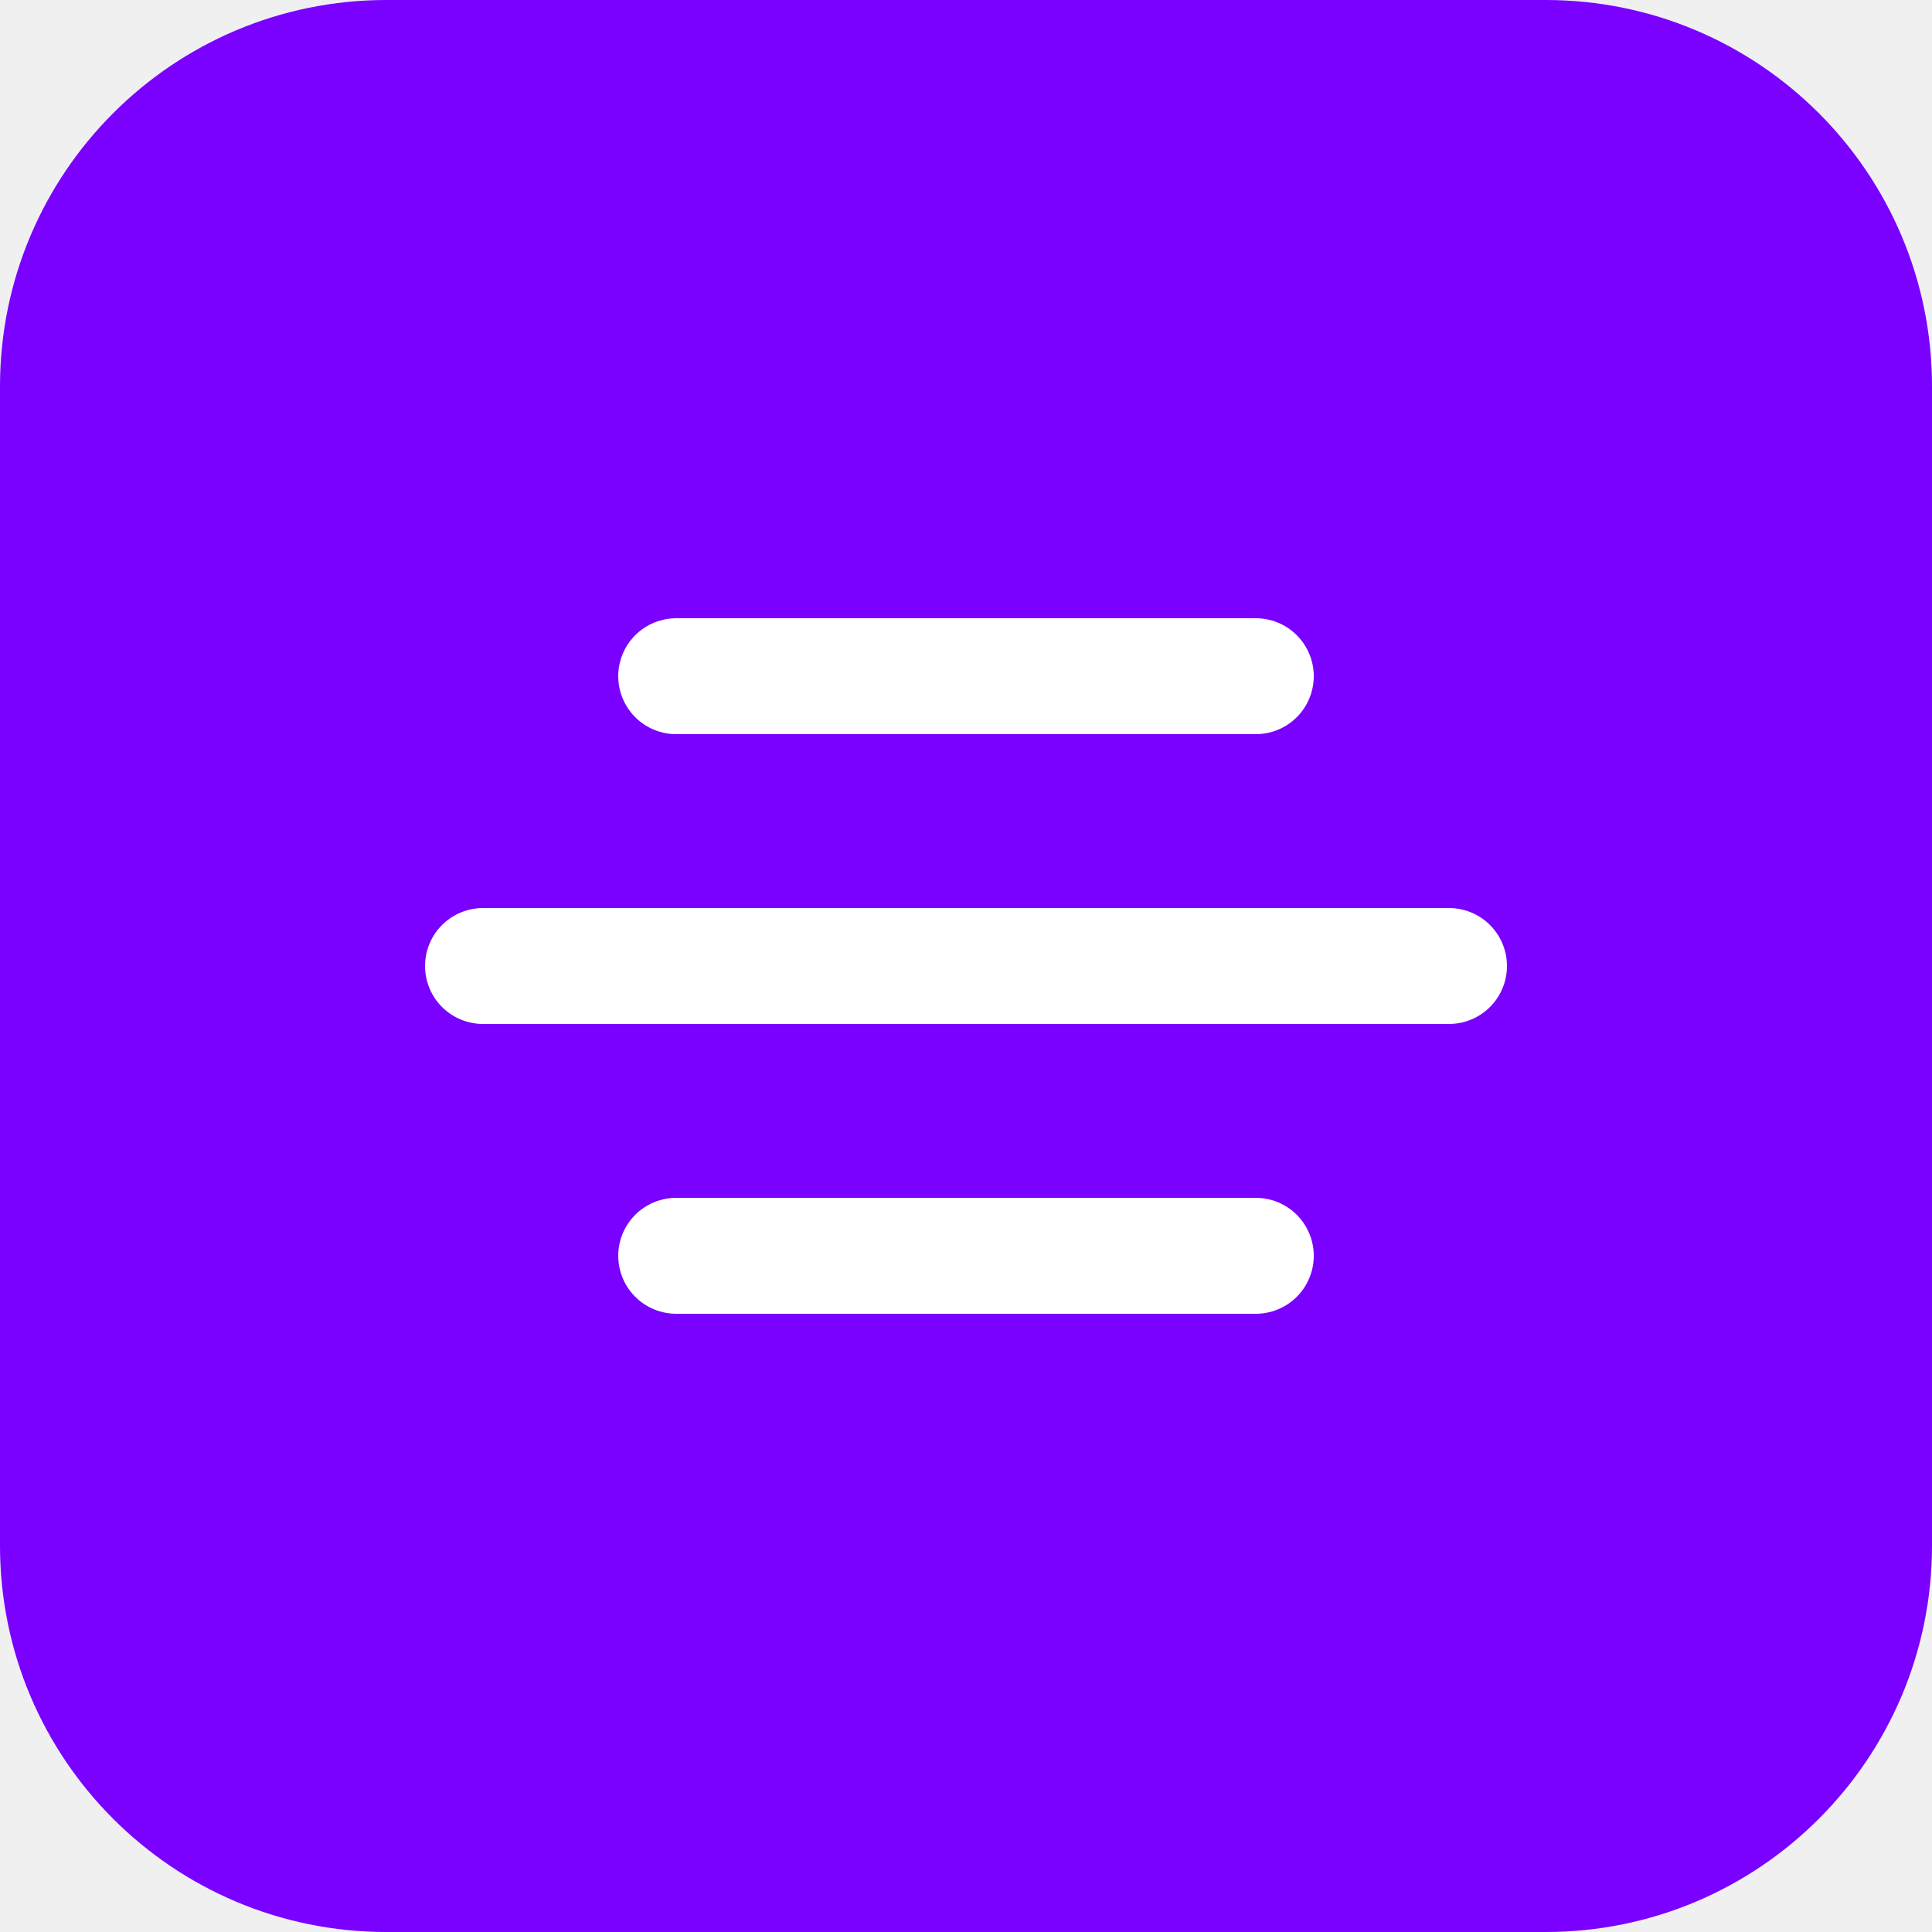
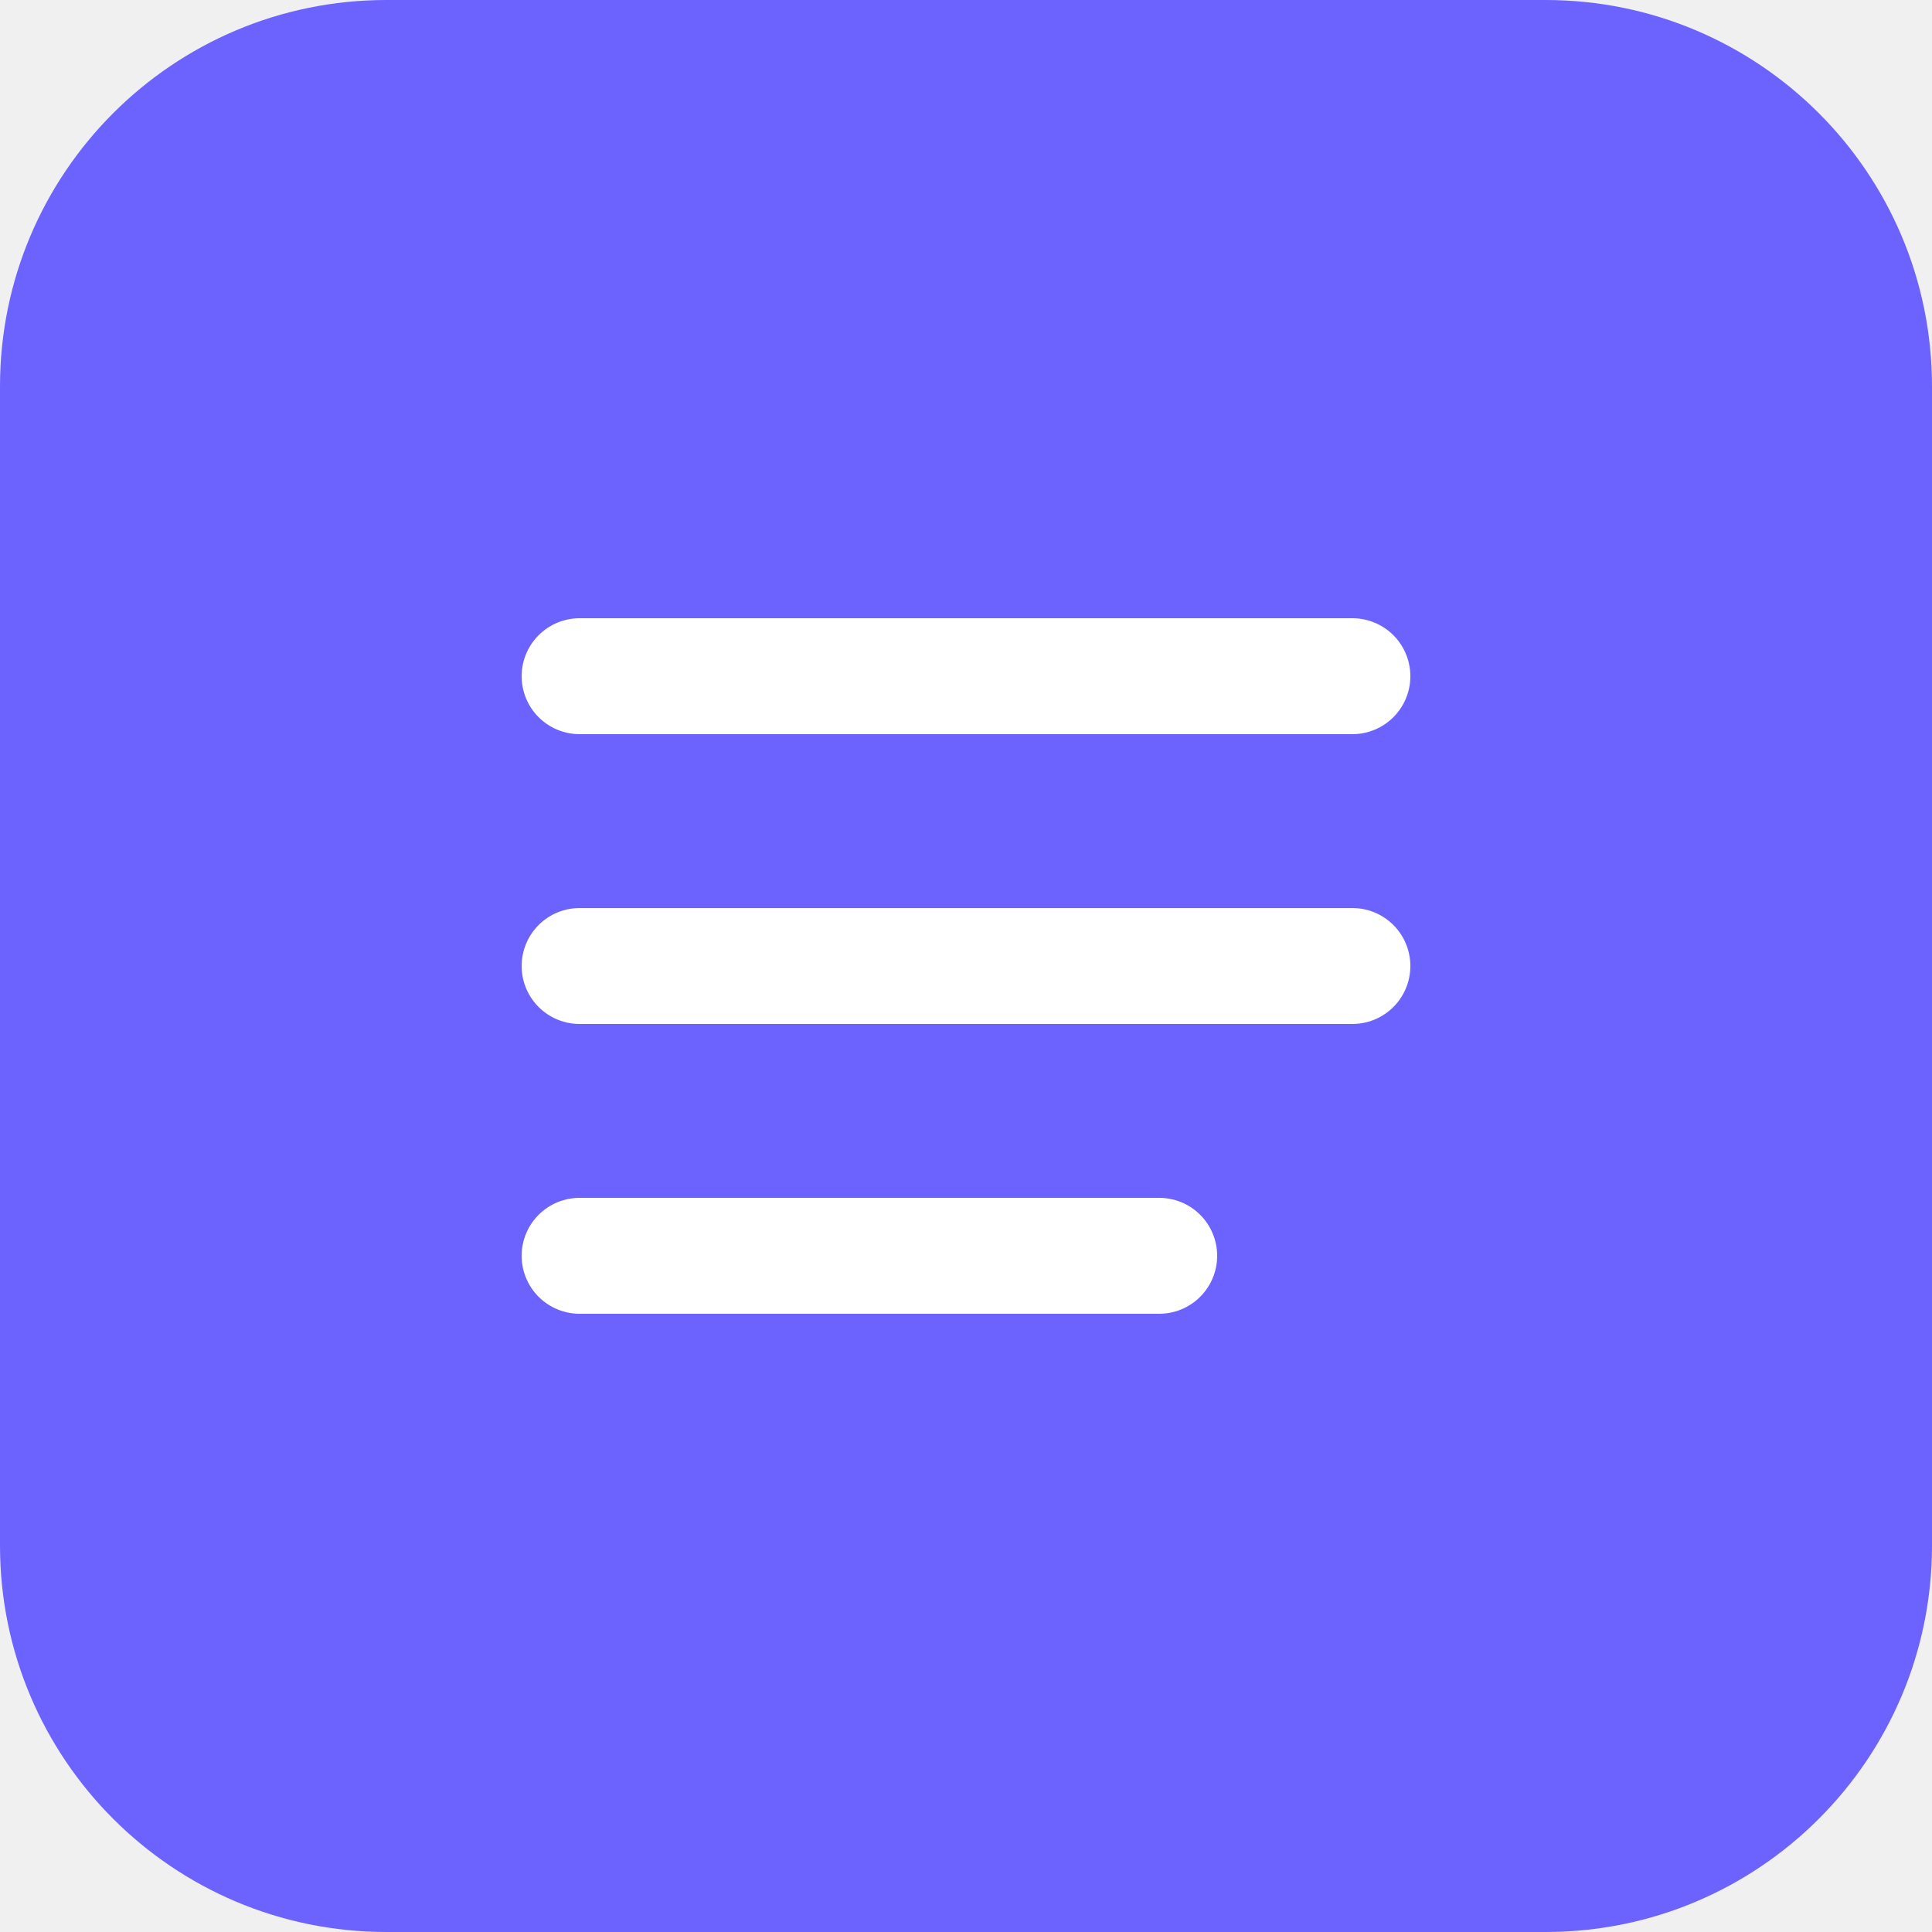
- <svg xmlns="http://www.w3.org/2000/svg" width="200" height="200" viewBox="0 0 200 200" fill="none">
-   <rect width="200" height="200" rx="40" fill="#7A00FF" />
-   <path d="M50 100H150M70 70H130M70 130H130" stroke="white" stroke-width="12" stroke-linecap="round" />
+ <svg xmlns="http://www.w3.org/2000/svg" width="200" height="200" viewBox="0 0 200 200">
+   <rect width="200" height="200" rx="40" fill="#6C63FF" />
+   <path d="M60 70H140M60 100H140M60 130H120" stroke="white" stroke-width="12" stroke-linecap="round" />
</svg>
